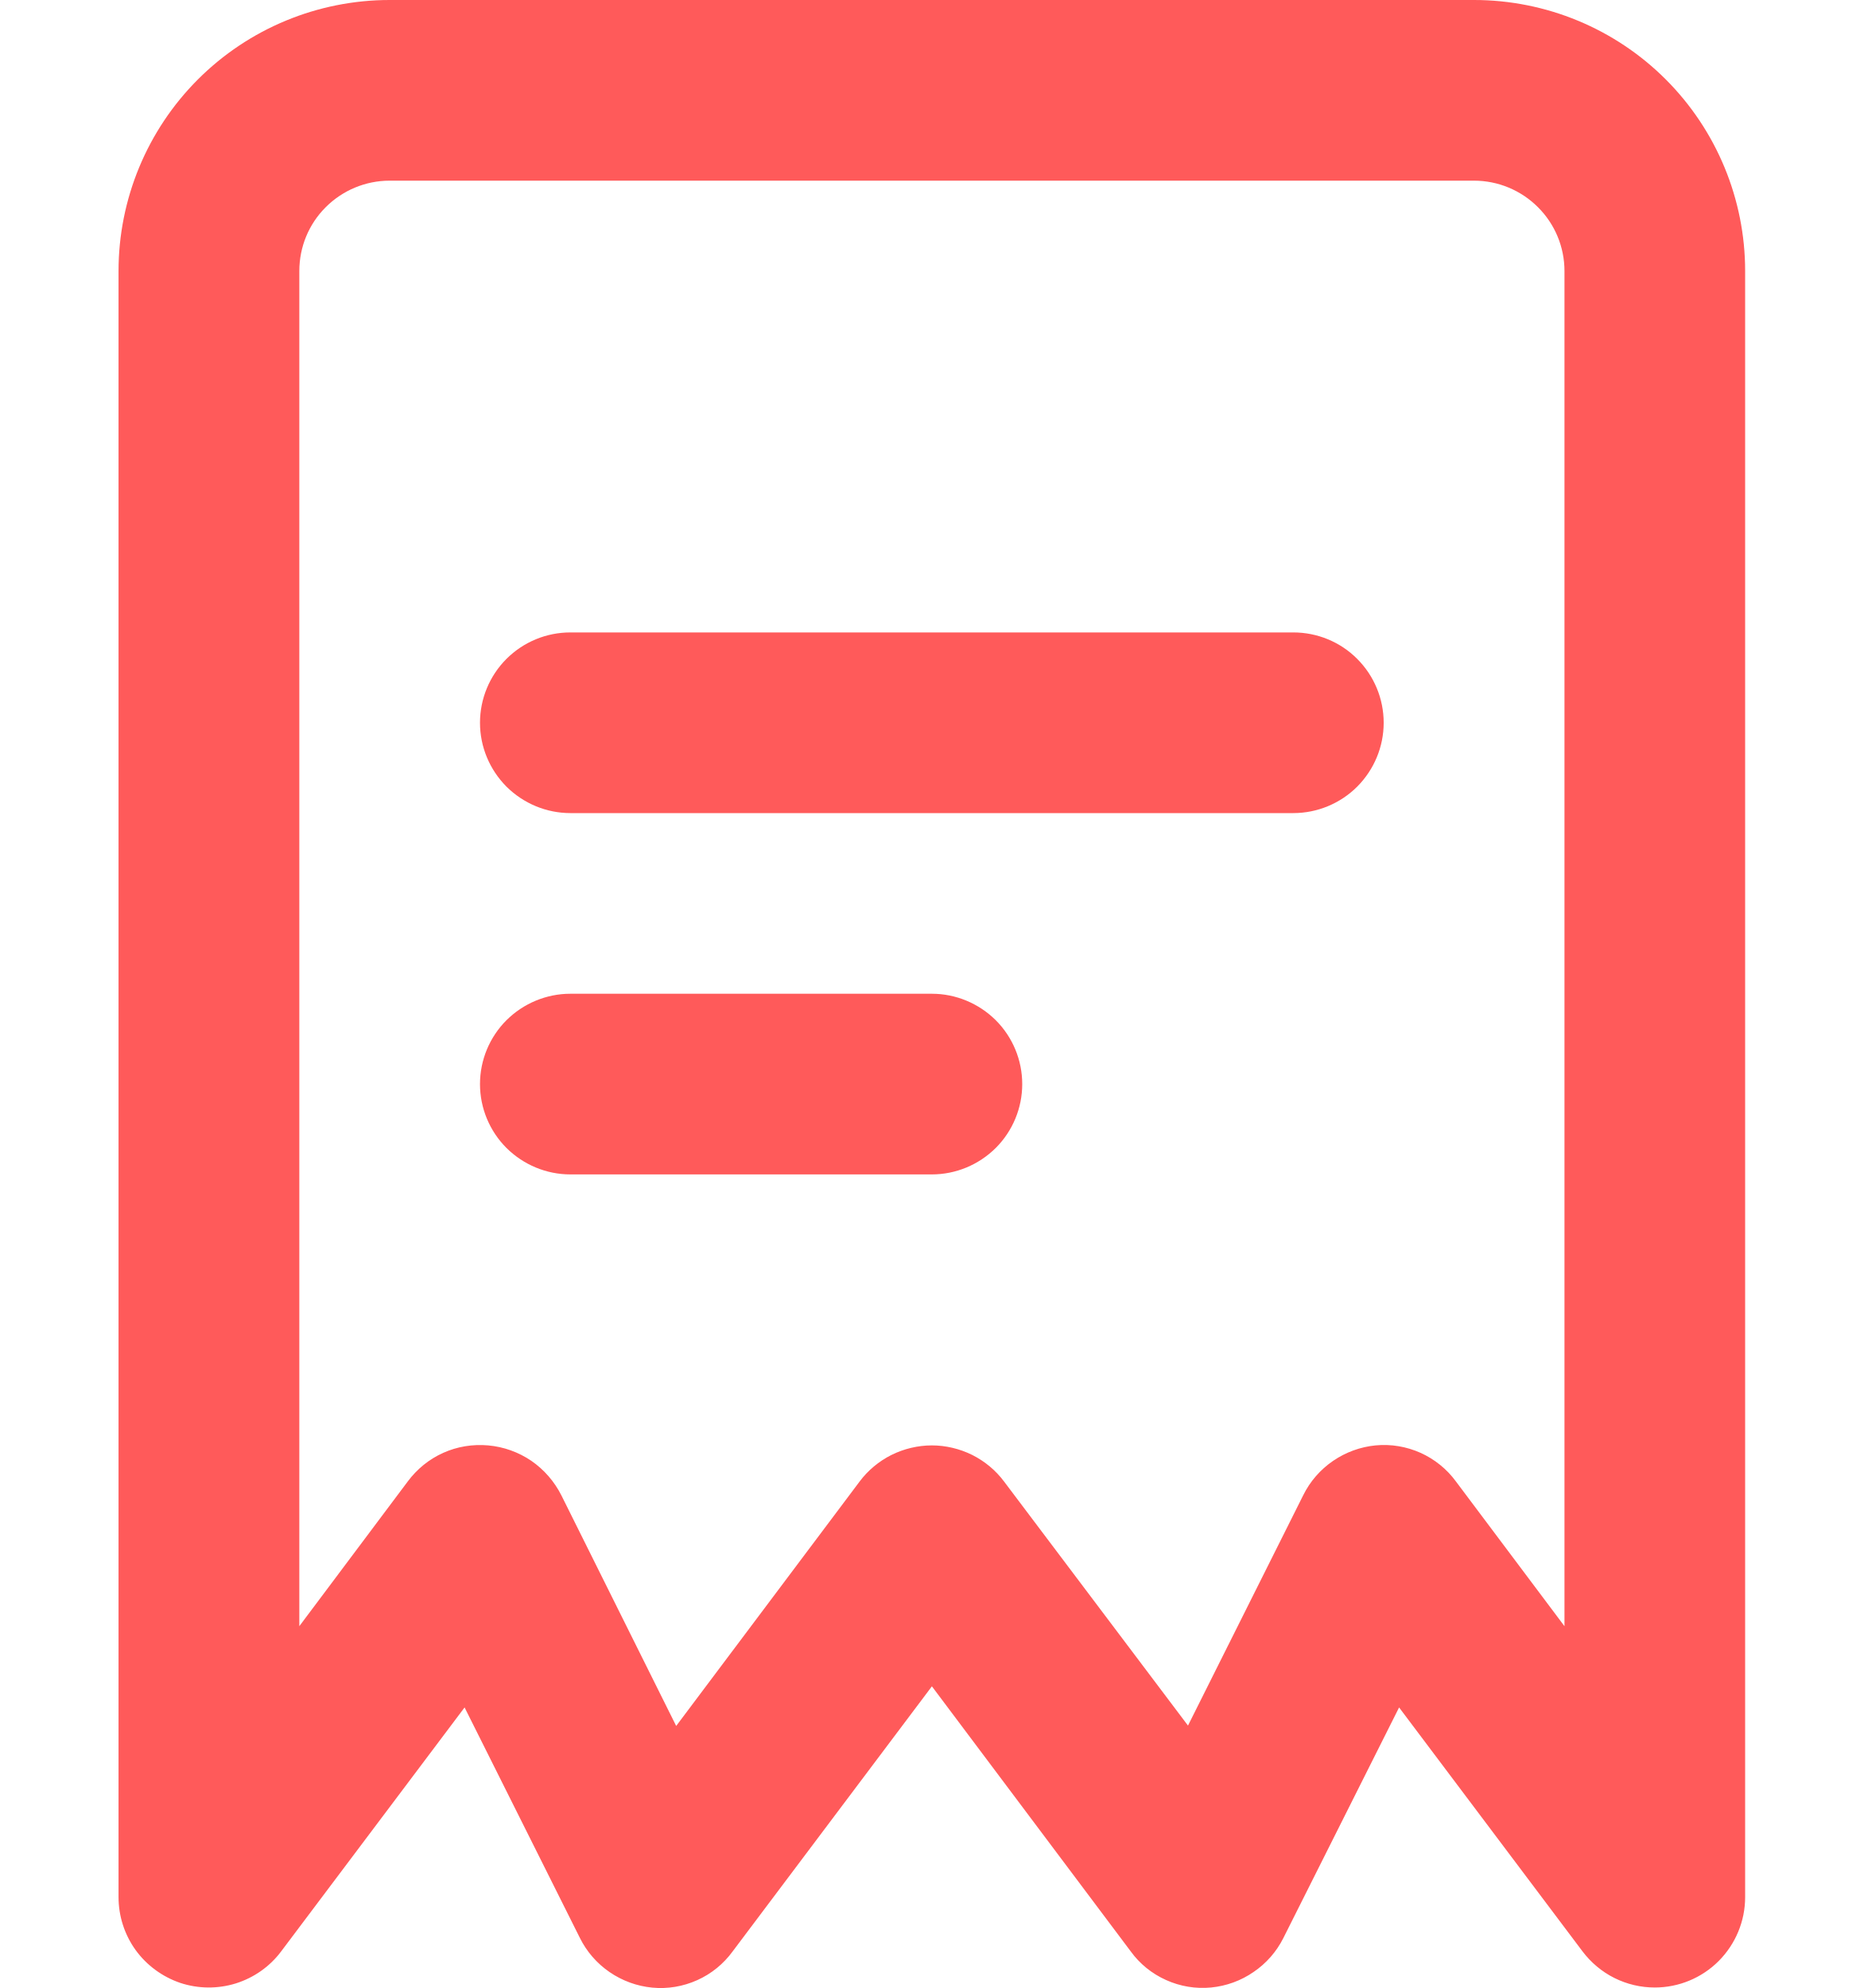
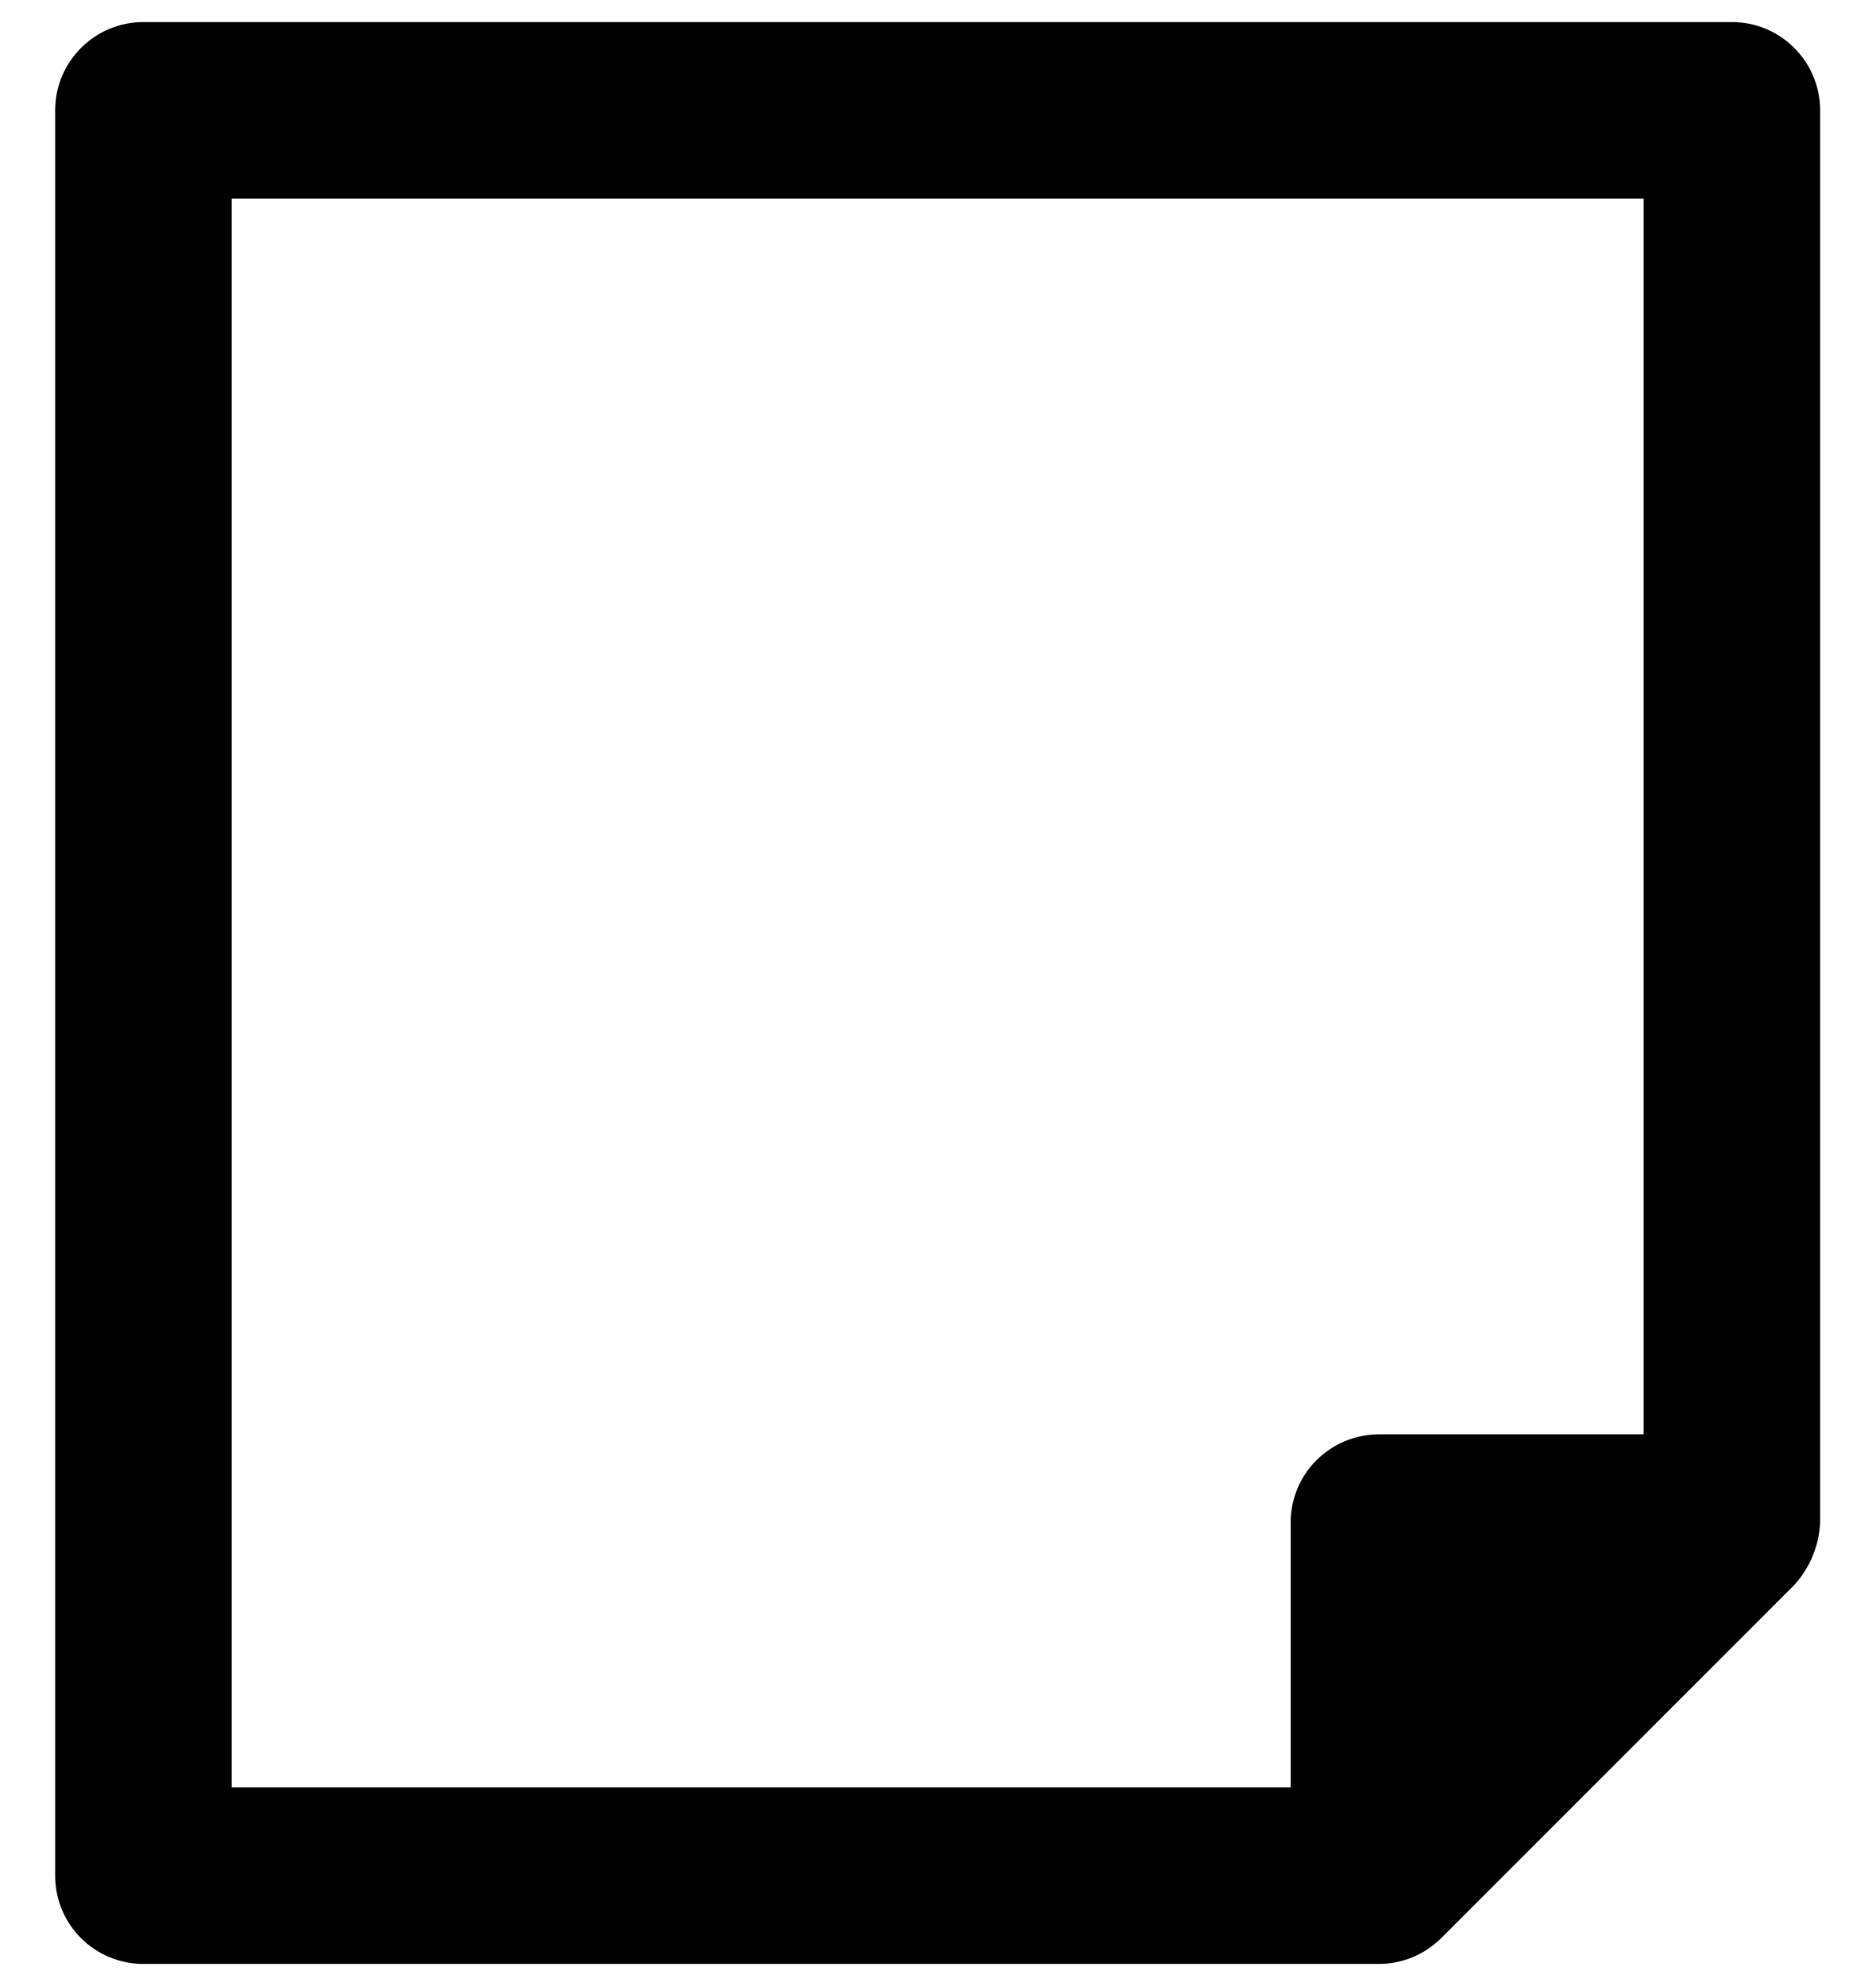
- <svg xmlns="http://www.w3.org/2000/svg" width="15" height="16" viewBox="0 0 15 16" fill="none">
-   <path d="M11.863 0H3.136C2.557 0 2.002 0.23 1.593 0.639C1.184 1.048 0.954 1.603 0.954 2.181V15.269C0.954 15.421 1.002 15.57 1.091 15.694C1.181 15.818 1.307 15.91 1.451 15.959C1.596 16.007 1.753 16.008 1.898 15.963C2.044 15.917 2.172 15.827 2.263 15.705L3.739 13.742L4.667 15.597C4.722 15.708 4.804 15.802 4.906 15.872C5.008 15.942 5.126 15.985 5.249 15.997C5.373 16.009 5.497 15.988 5.611 15.937C5.725 15.886 5.823 15.806 5.896 15.706L7.5 13.572L9.1 15.705C9.173 15.806 9.271 15.885 9.385 15.936C9.498 15.987 9.623 16.008 9.747 15.996C9.87 15.984 9.988 15.941 10.089 15.871C10.191 15.802 10.274 15.707 10.329 15.597L11.26 13.742L12.736 15.705C12.804 15.795 12.892 15.869 12.992 15.919C13.094 15.97 13.205 15.996 13.318 15.996C13.511 15.996 13.696 15.919 13.832 15.783C13.968 15.646 14.045 15.462 14.045 15.269V2.181C14.045 1.603 13.815 1.048 13.406 0.639C12.997 0.23 12.442 0 11.863 0ZM12.591 13.088L11.718 11.924C11.645 11.824 11.546 11.744 11.433 11.693C11.319 11.642 11.194 11.621 11.07 11.633C10.948 11.645 10.83 11.688 10.728 11.758C10.626 11.828 10.544 11.922 10.489 12.033L9.561 13.888L8.081 11.924C8.014 11.834 7.926 11.761 7.825 11.71C7.724 11.66 7.612 11.633 7.5 11.633C7.387 11.633 7.275 11.66 7.174 11.71C7.073 11.761 6.985 11.834 6.918 11.924L5.442 13.891L4.518 12.035C4.462 11.924 4.379 11.828 4.276 11.757C4.173 11.687 4.053 11.644 3.929 11.633C3.805 11.622 3.68 11.642 3.567 11.693C3.453 11.744 3.355 11.824 3.281 11.924L2.409 13.088V2.181C2.409 1.988 2.485 1.803 2.622 1.667C2.758 1.531 2.943 1.454 3.136 1.454H11.863C12.056 1.454 12.241 1.531 12.377 1.667C12.514 1.803 12.591 1.988 12.591 2.181V13.088ZM11.136 5.817C11.136 6.01 11.059 6.194 10.923 6.331C10.787 6.467 10.601 6.544 10.409 6.544H4.59C4.398 6.544 4.213 6.467 4.076 6.331C3.94 6.194 3.863 6.01 3.863 5.817C3.863 5.624 3.94 5.439 4.076 5.303C4.213 5.166 4.398 5.09 4.59 5.09H10.409C10.601 5.09 10.787 5.166 10.923 5.303C11.059 5.439 11.136 5.624 11.136 5.817ZM8.227 8.725C8.227 8.918 8.15 9.103 8.014 9.239C7.877 9.375 7.692 9.452 7.5 9.452H4.59C4.398 9.452 4.213 9.375 4.076 9.239C3.94 9.103 3.863 8.918 3.863 8.725C3.863 8.532 3.94 8.347 4.076 8.211C4.213 8.075 4.398 7.998 4.59 7.998H7.5C7.692 7.998 7.877 8.075 8.014 8.211C8.15 8.347 8.227 8.532 8.227 8.725Z" fill="#FF5A5A" />
+ <svg xmlns="http://www.w3.org/2000/svg" width="17" height="18" viewBox="0 0 17 18" fill="none">
+   <path d="M15.7 0.2H1.3C1.088 0.2 0.884 0.284 0.734 0.435C0.584 0.585 0.5 0.788 0.5 1V17C0.5 17.212 0.584 17.416 0.734 17.566C0.884 17.716 1.088 17.8 1.3 17.8H12.5C12.605 17.8 12.709 17.779 12.806 17.739C12.904 17.698 12.992 17.639 13.066 17.565L16.266 14.365C16.407 14.21 16.49 14.01 16.5 13.8V1C16.5 0.788 16.416 0.585 16.266 0.435C16.116 0.284 15.912 0.2 15.7 0.2ZM11.7 13.8V16.2H2.1V1.8H14.9V13H12.5C12.288 13 12.084 13.085 11.934 13.235C11.784 13.384 11.7 13.588 11.7 13.8Z" fill="black" />
</svg>
